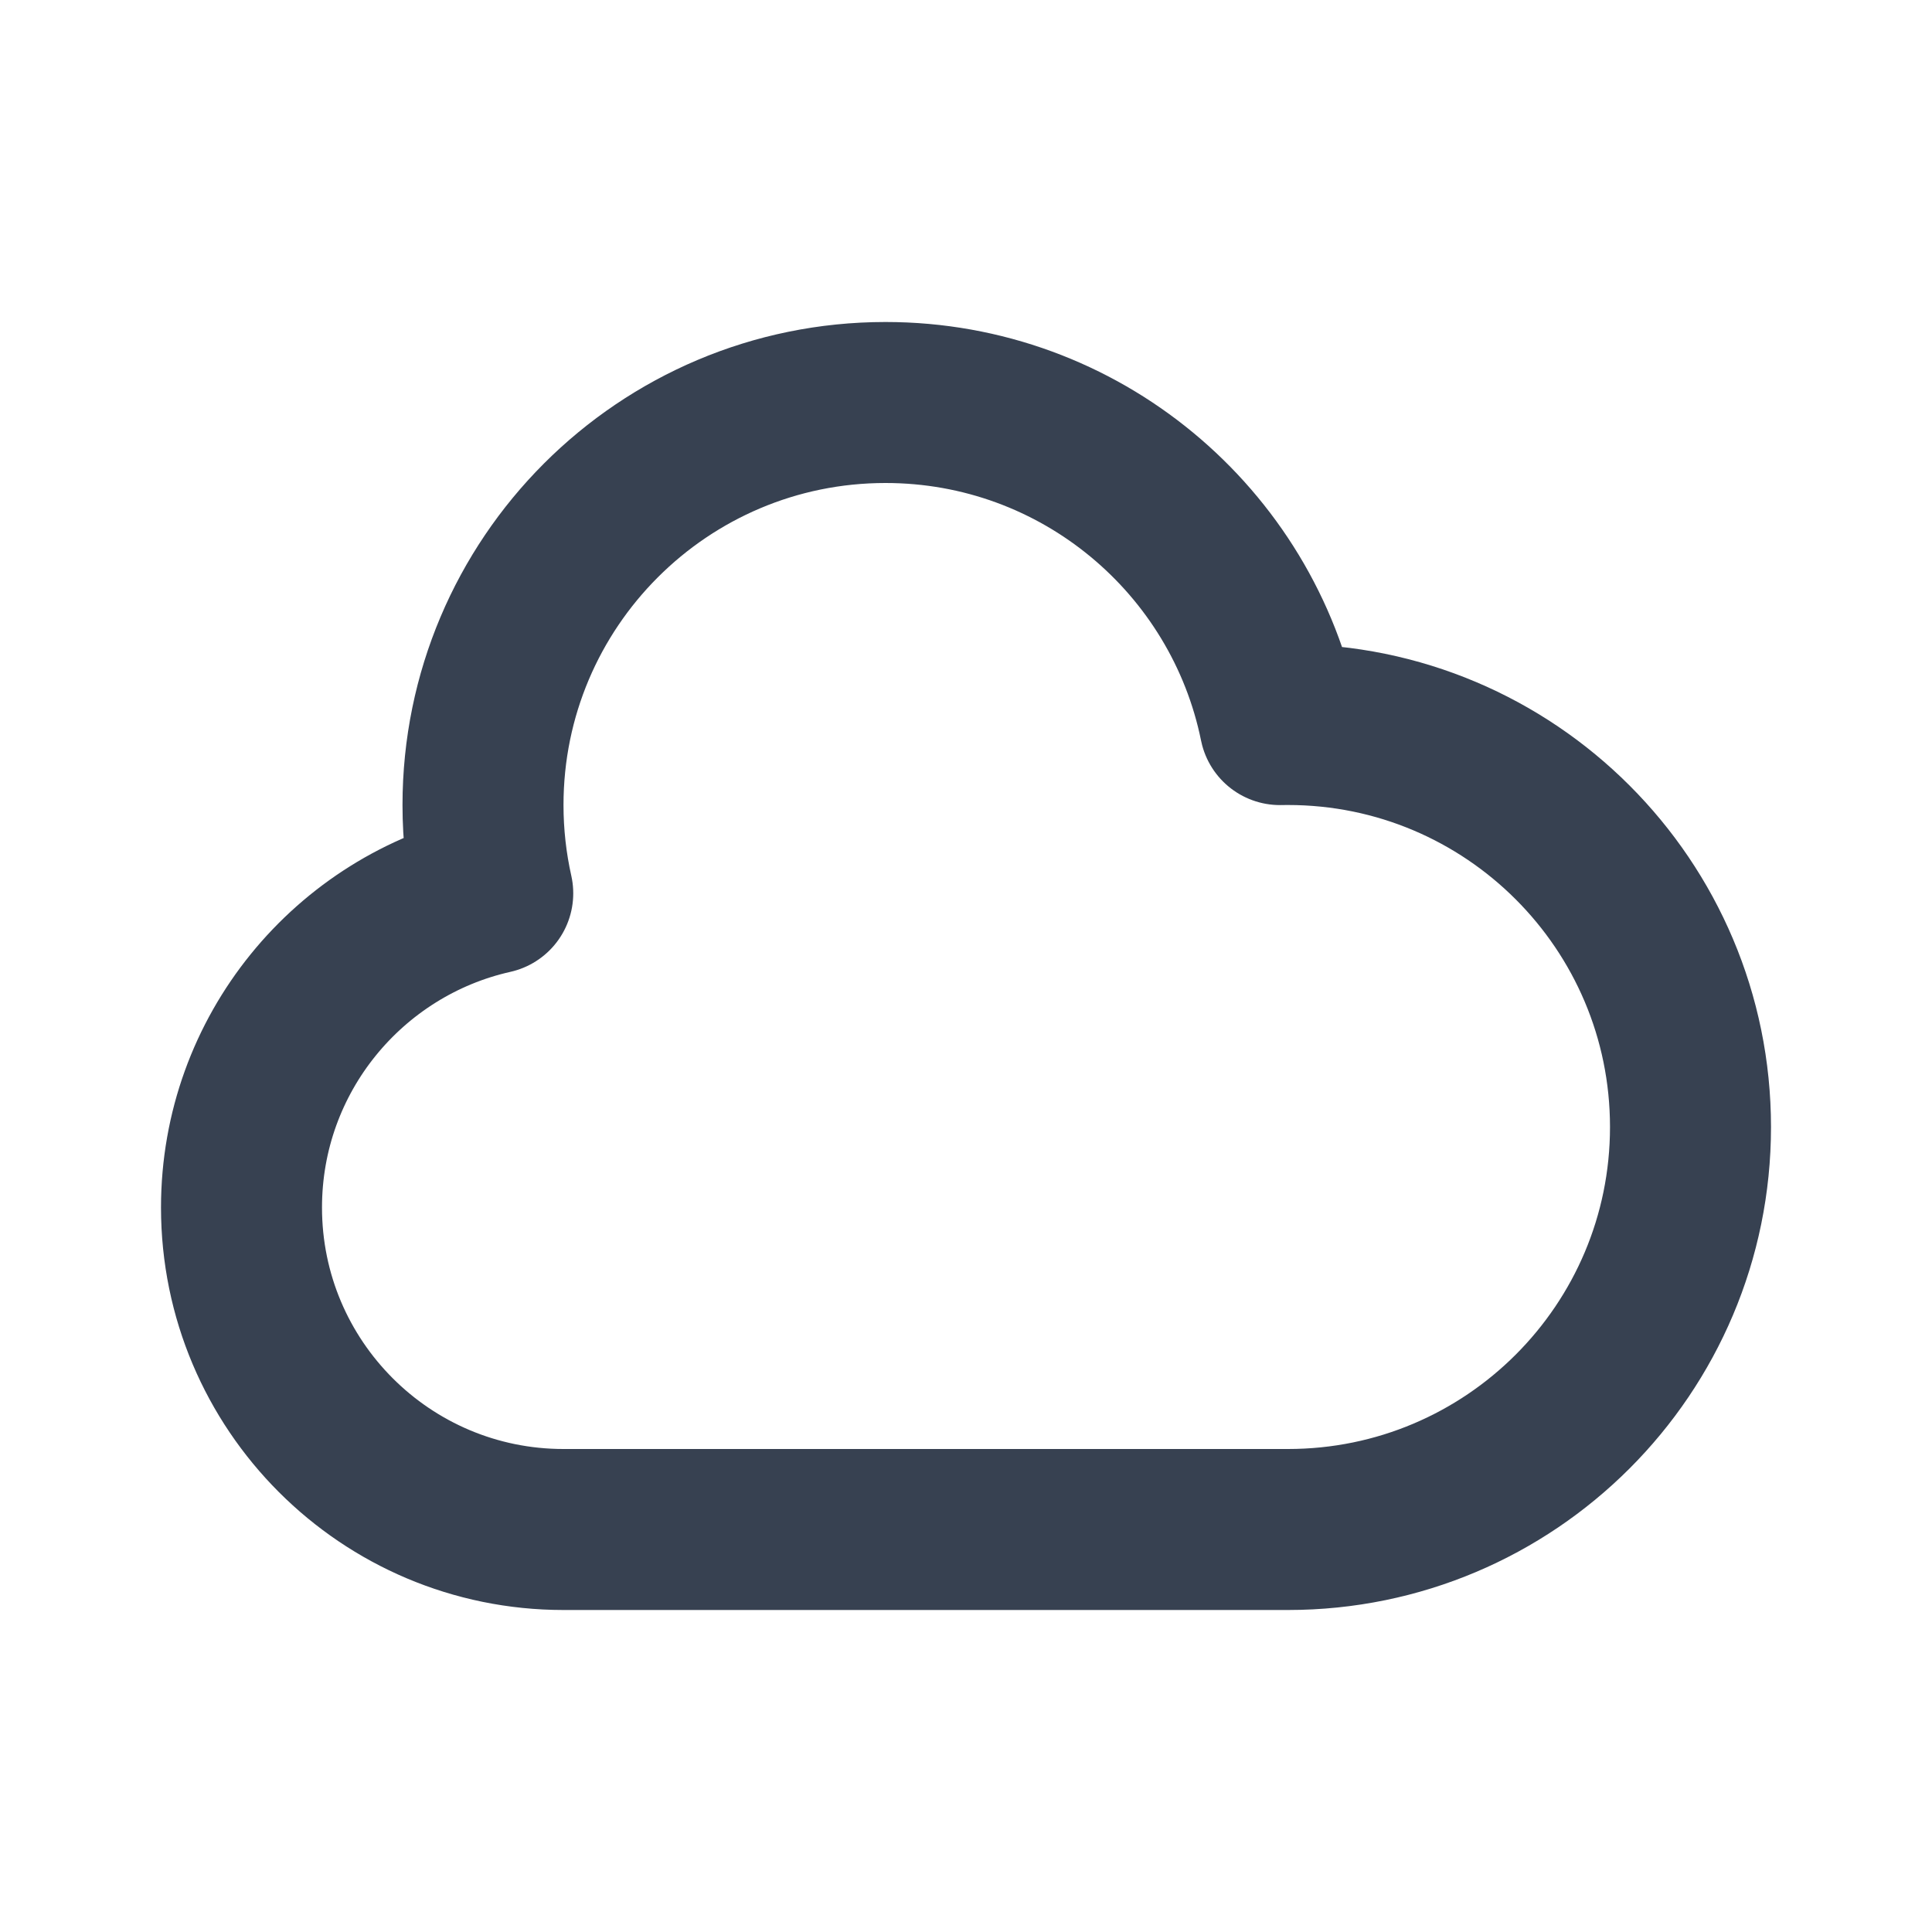
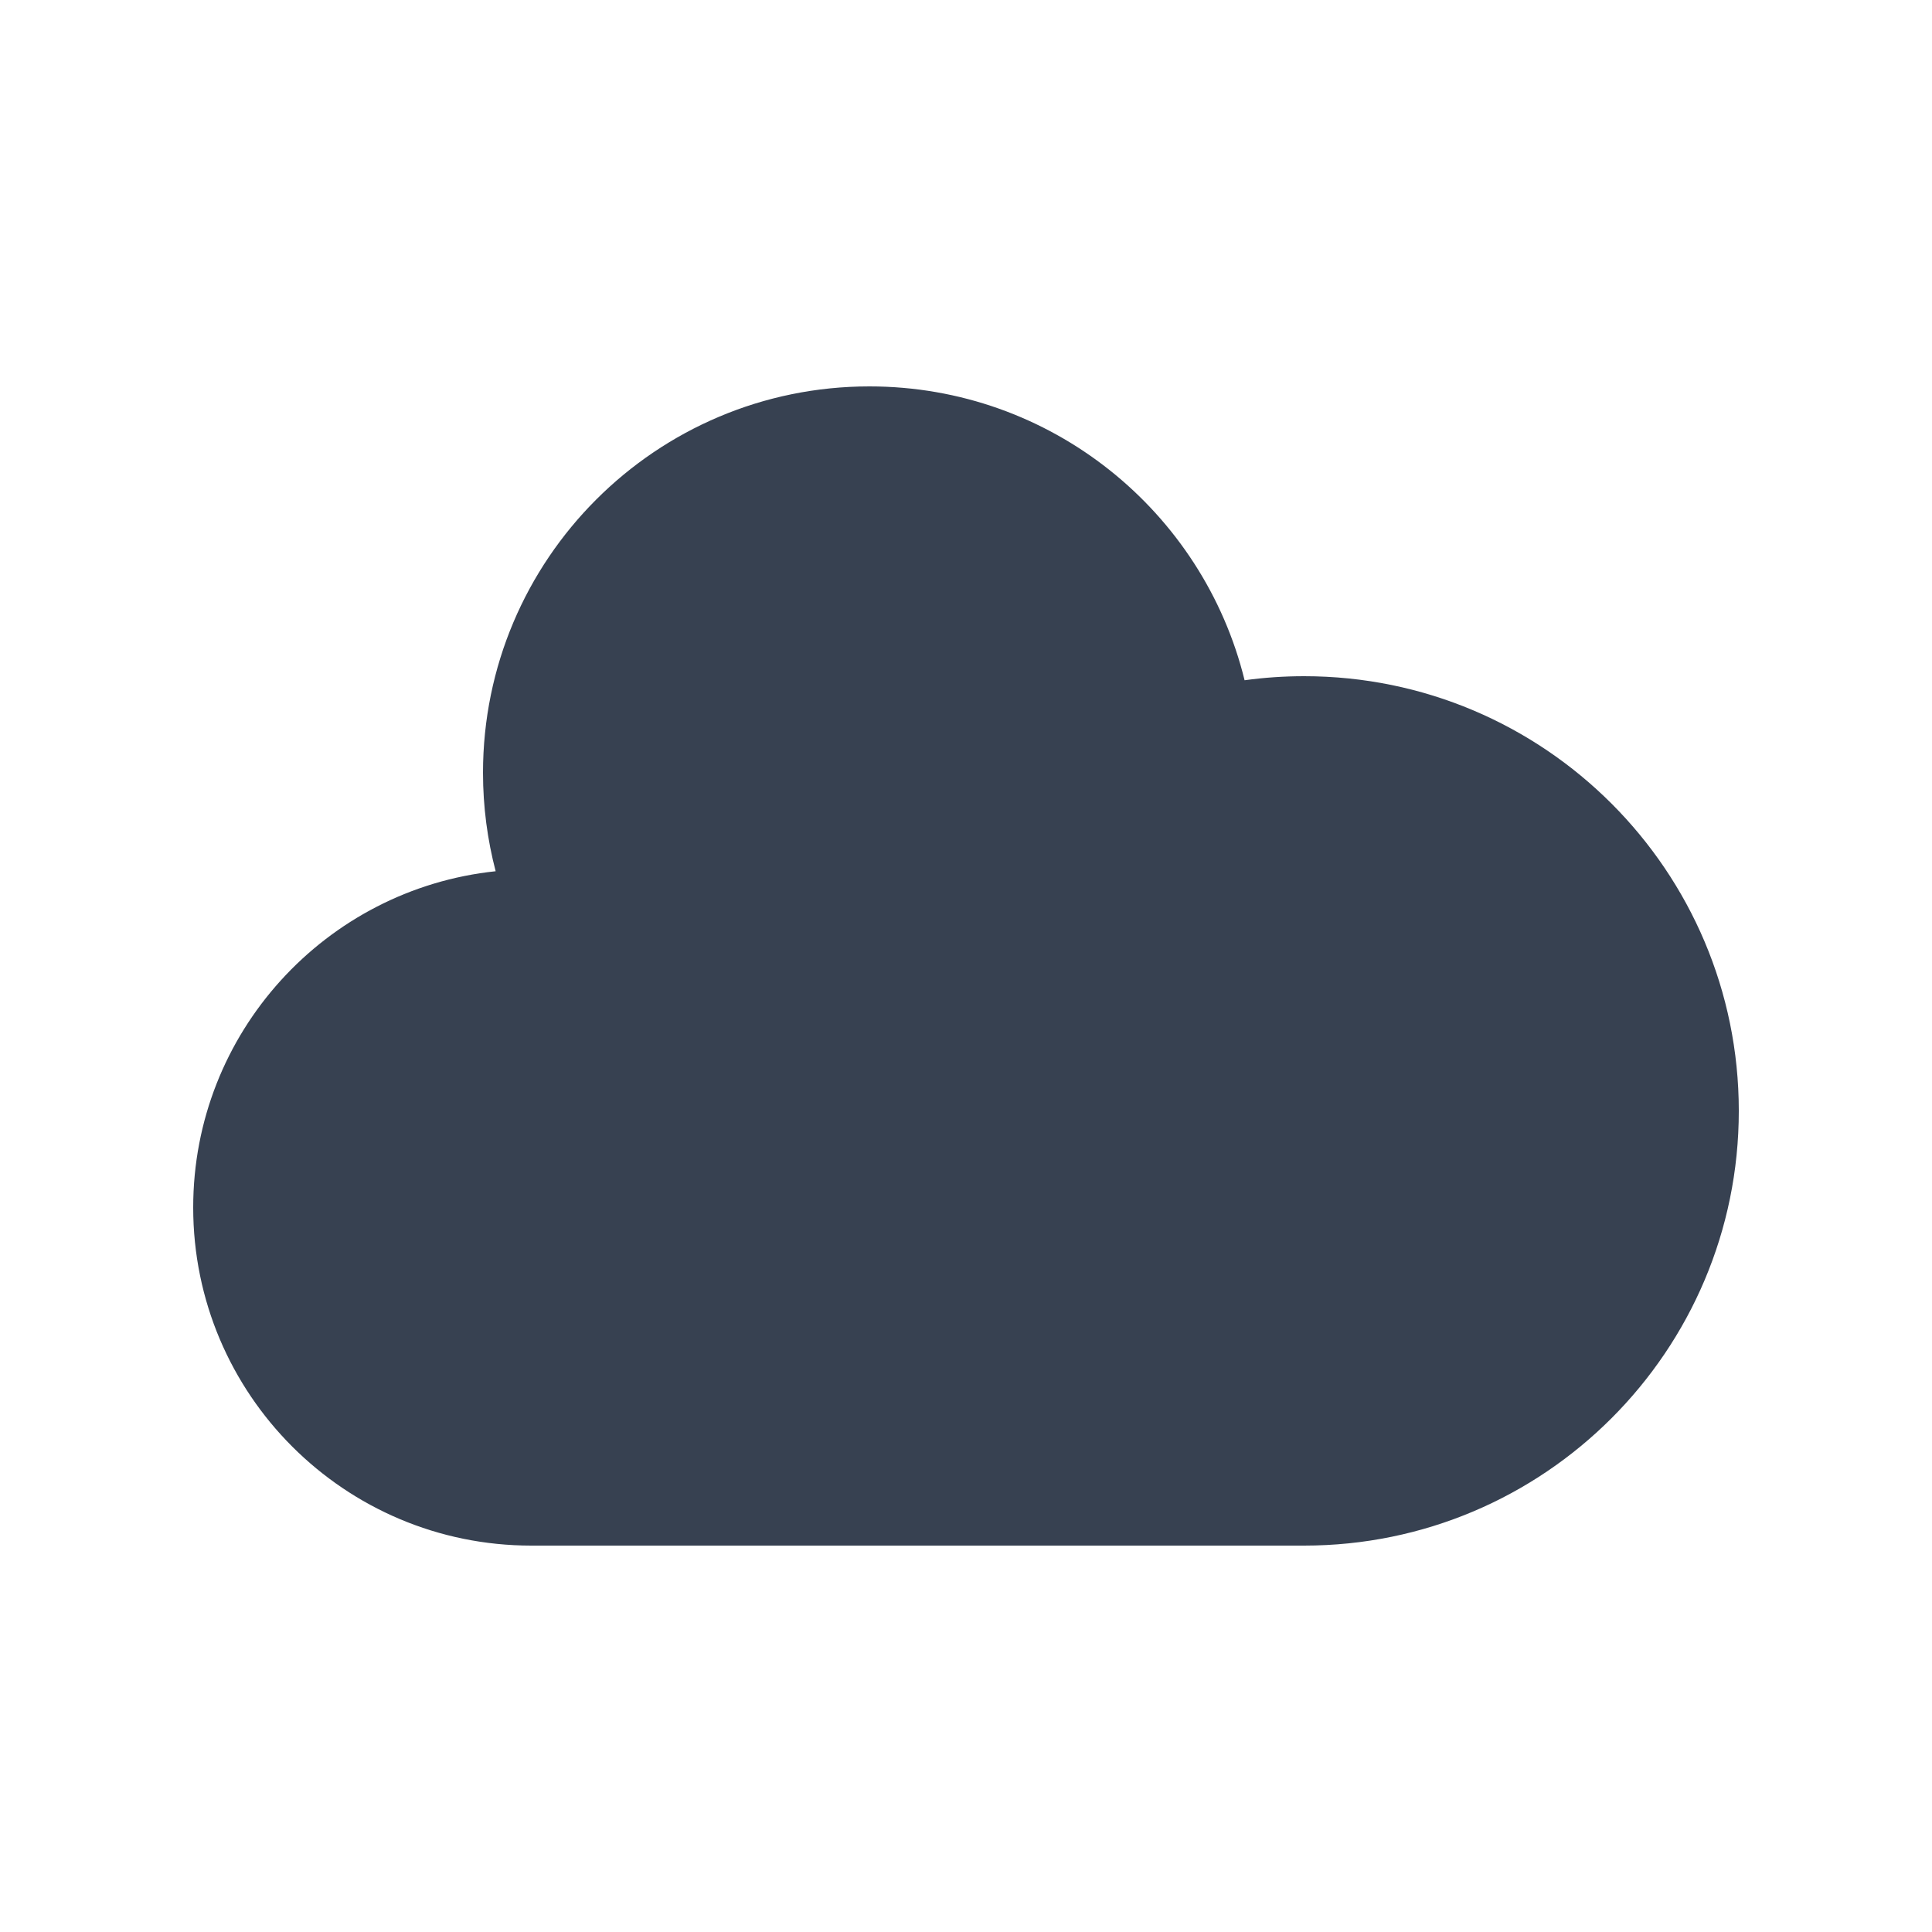
- <svg xmlns="http://www.w3.org/2000/svg" width="24" height="24" viewBox="0 0 24 24" fill="none">
-   <path d="M3 15C3 17.209 4.791 19 7 19H16C18.761 19 21 16.761 21 14C21 11.239 18.761 9 16 9C15.967 9 15.933 9 15.9 9.001C15.437 6.718 13.419 5 11 5C8.239 5 6 7.239 6 10C6 10.377 6.042 10.744 6.121 11.097C4.335 11.498 3 13.093 3 15Z" stroke="#374151" stroke-width="2" stroke-linecap="round" stroke-linejoin="round" />
+ <svg xmlns="http://www.w3.org/2000/svg" width="20" height="20" viewBox="0 0 20 20" fill="none">
+   <path d="M5.5 16C3.567 16 2 14.433 2 12.5C2 10.692 3.371 9.204 5.131 9.019C5.046 8.694 5 8.352 5 8C5 5.791 6.791 4 9 4C10.879 4 12.455 5.295 12.884 7.042C13.086 7.014 13.291 7 13.5 7C15.985 7 18 9.015 18 11.5C18 13.985 15.985 16 13.5 16H5.5Z" fill="#374151" />
</svg>
